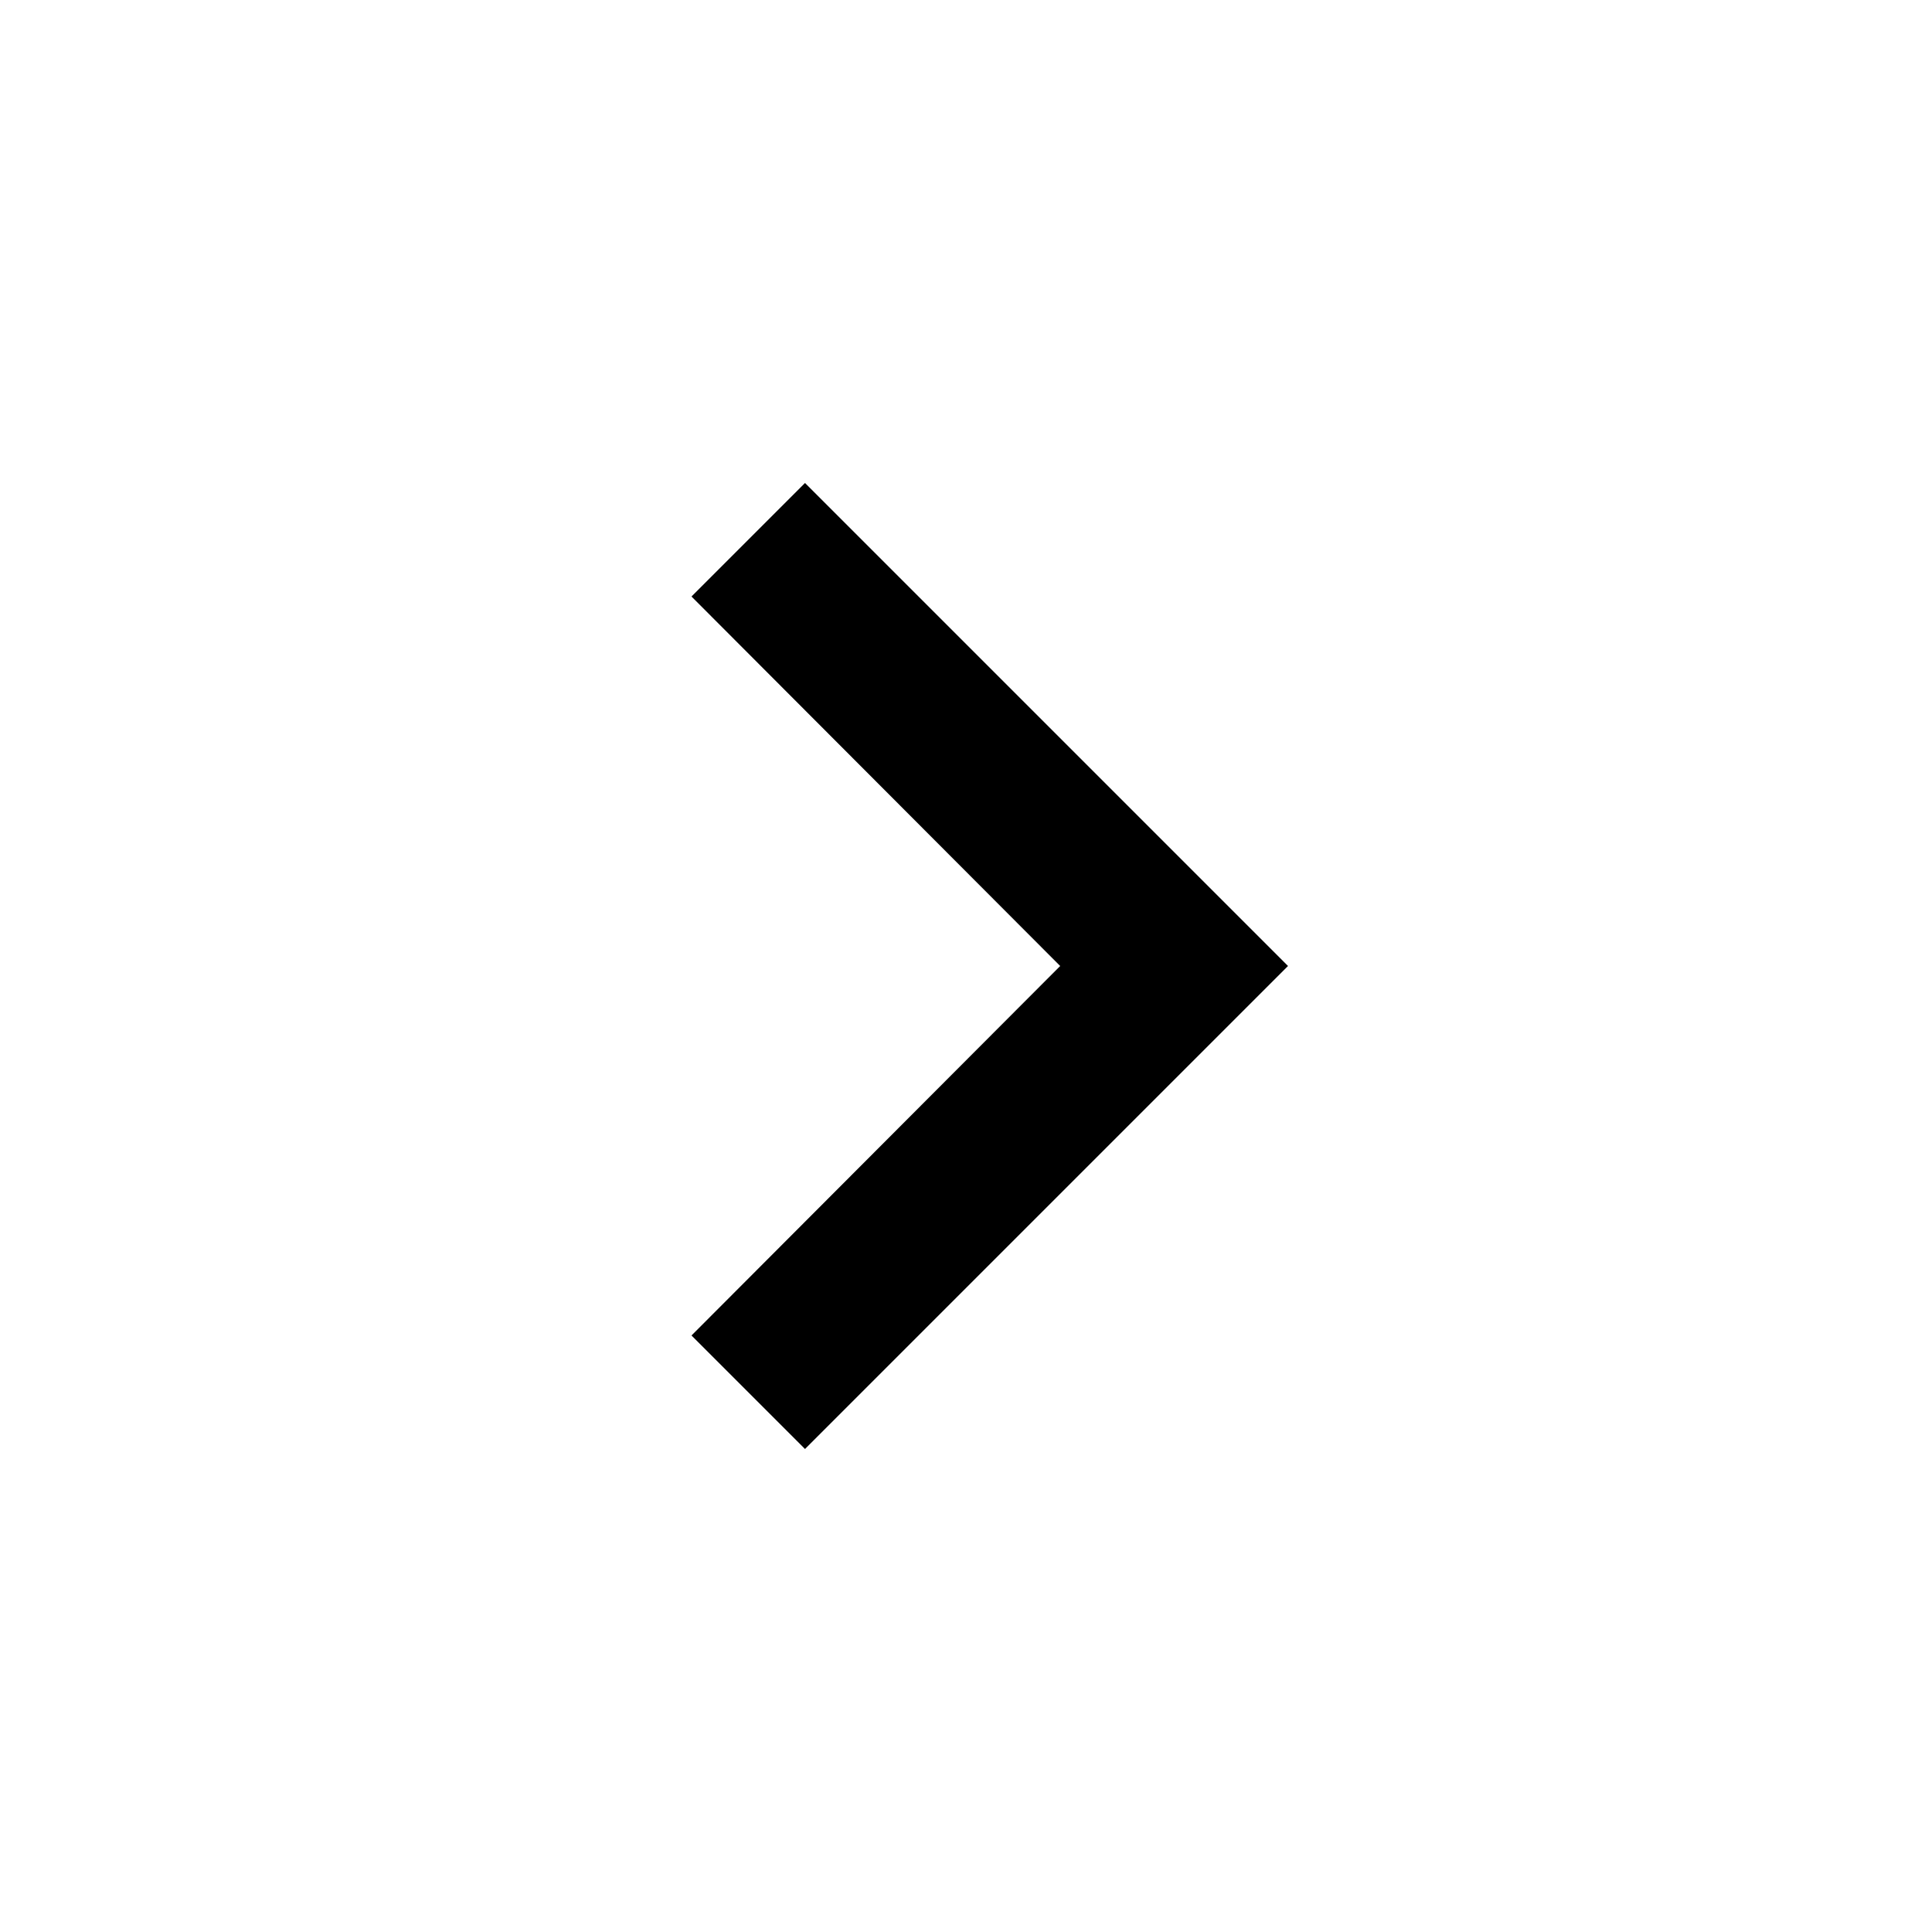
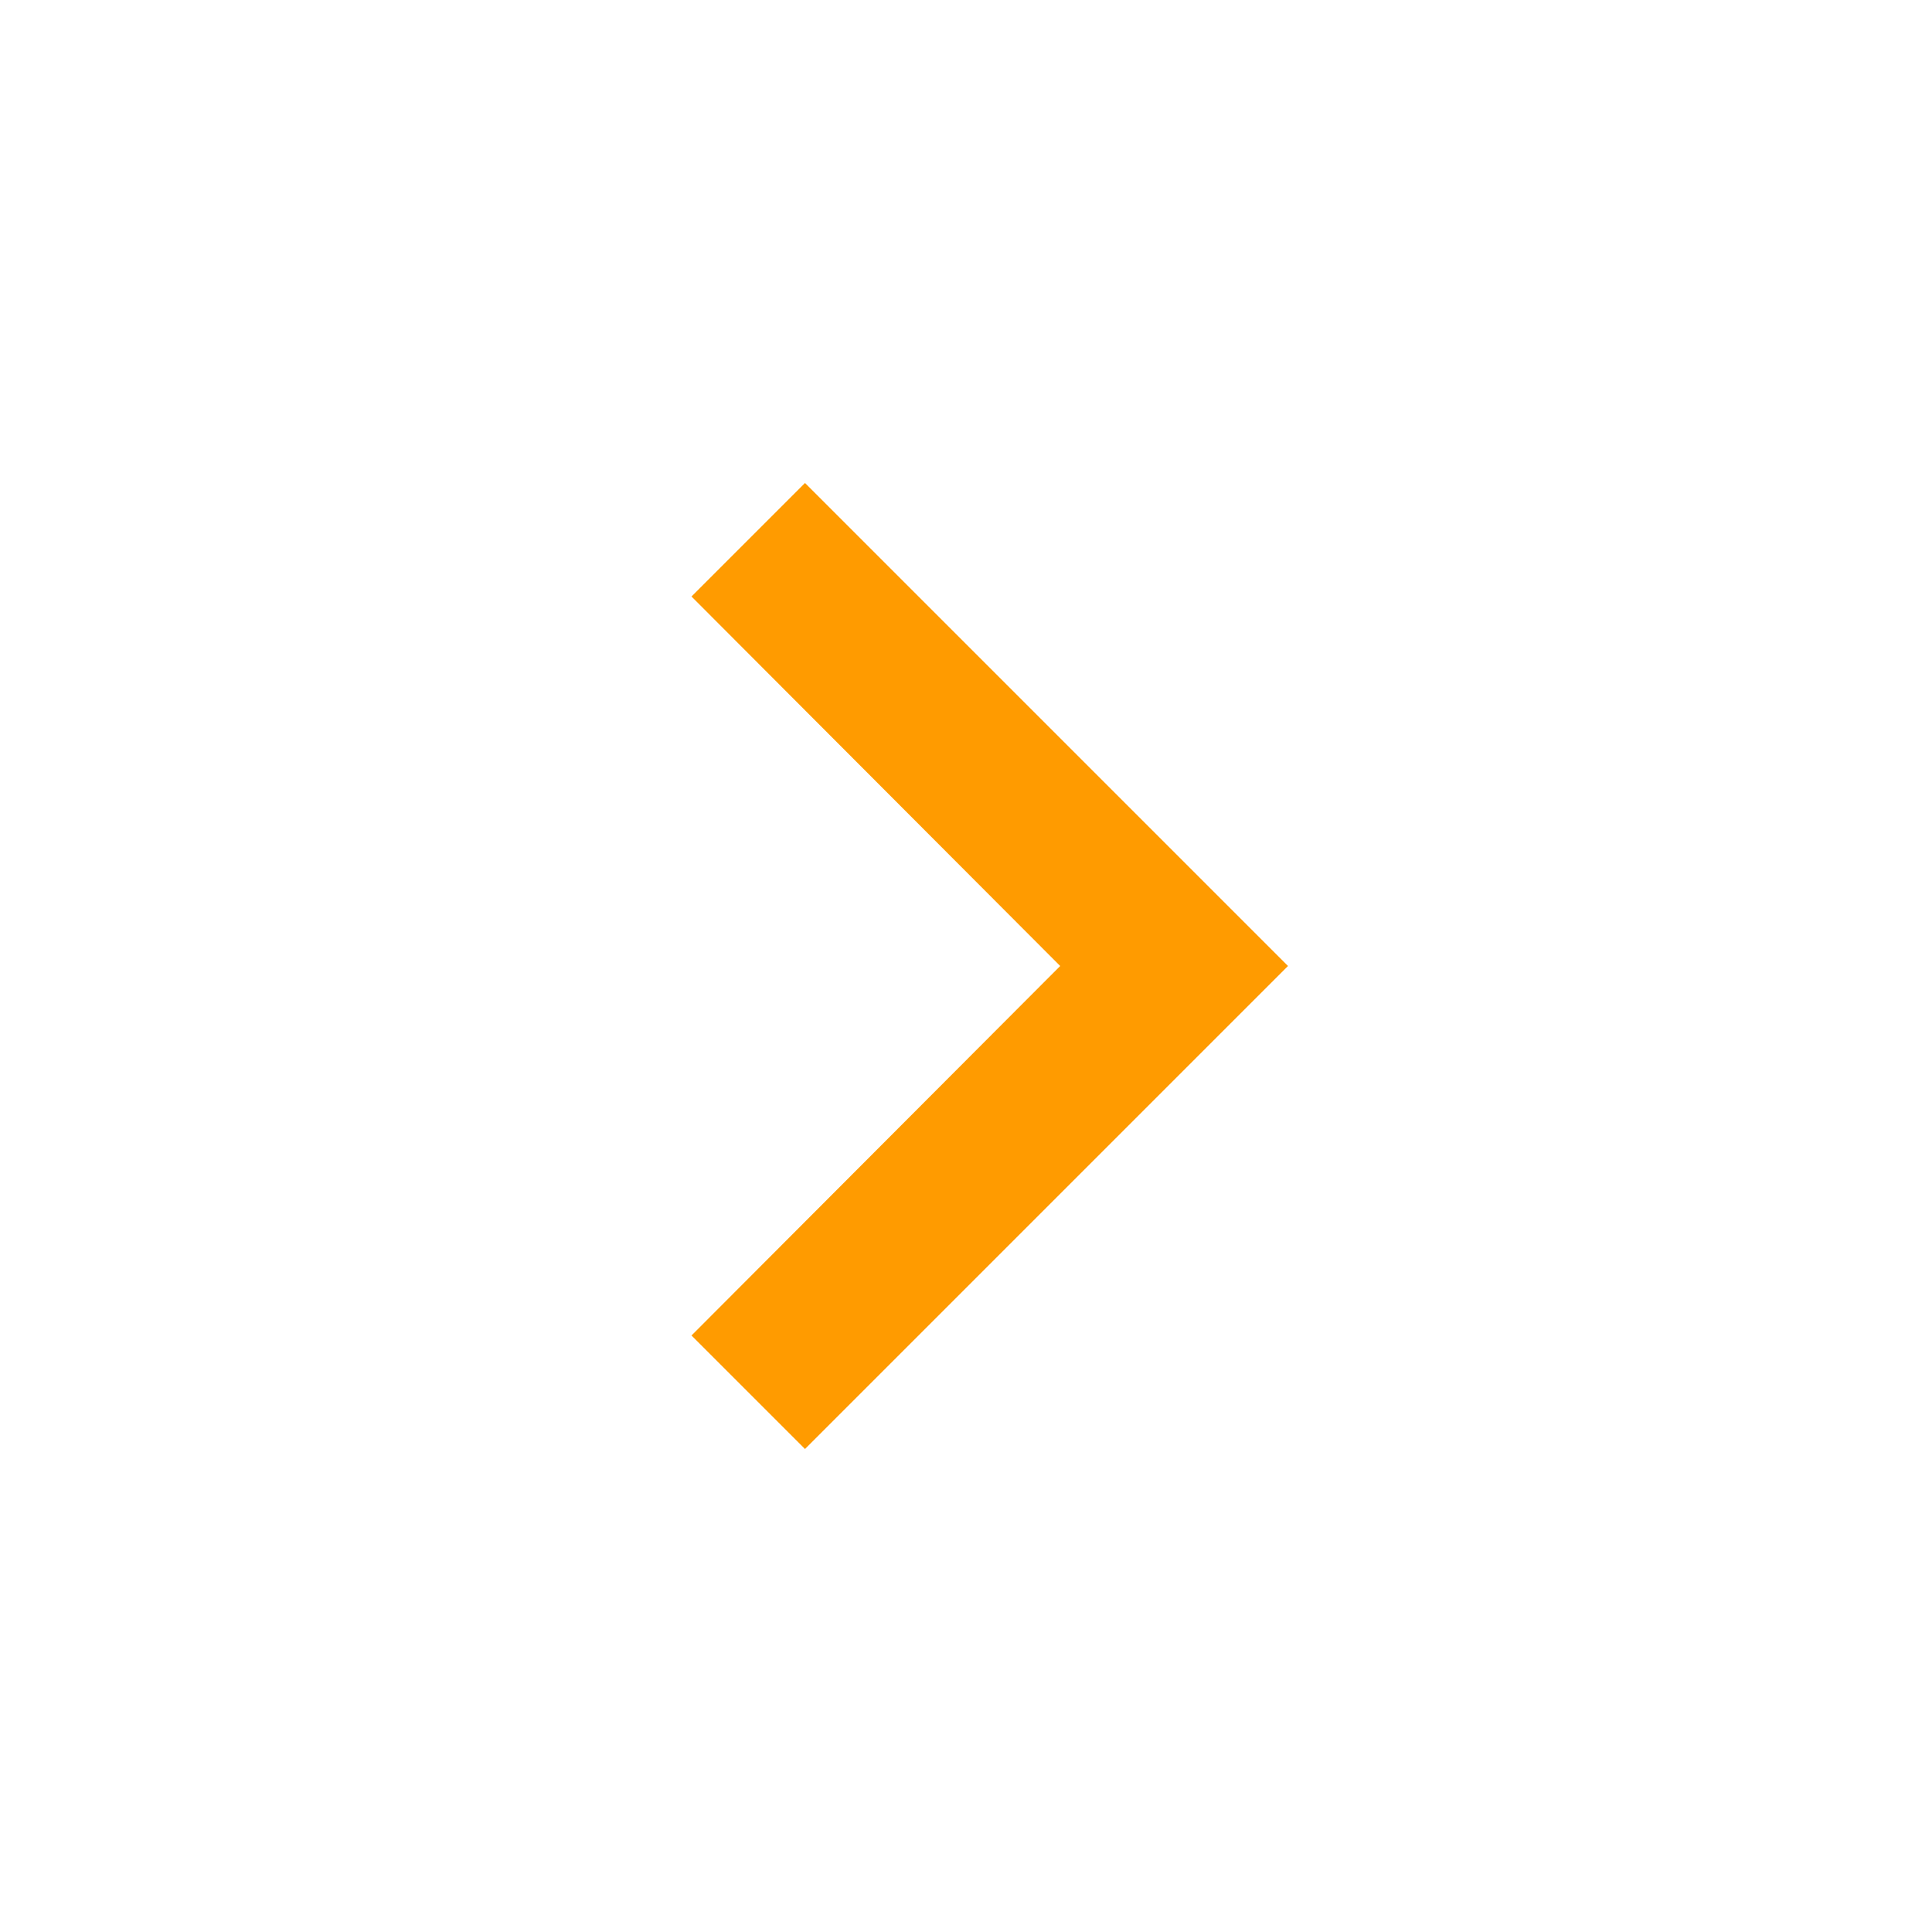
- <svg xmlns="http://www.w3.org/2000/svg" height="48px" viewBox="0 0 24 24" width="48px" fill="#000000">
+ <svg xmlns="http://www.w3.org/2000/svg" height="48px" viewBox="0 0 24 24" width="48px" fill="#FF9B00">
  <path d="M0 0h24v24H0V0z" fill="none" />
  <path d="M8.59 16.59L13.17 12 8.59 7.41 10 6l6 6-6 6-1.41-1.41z" />
</svg>
